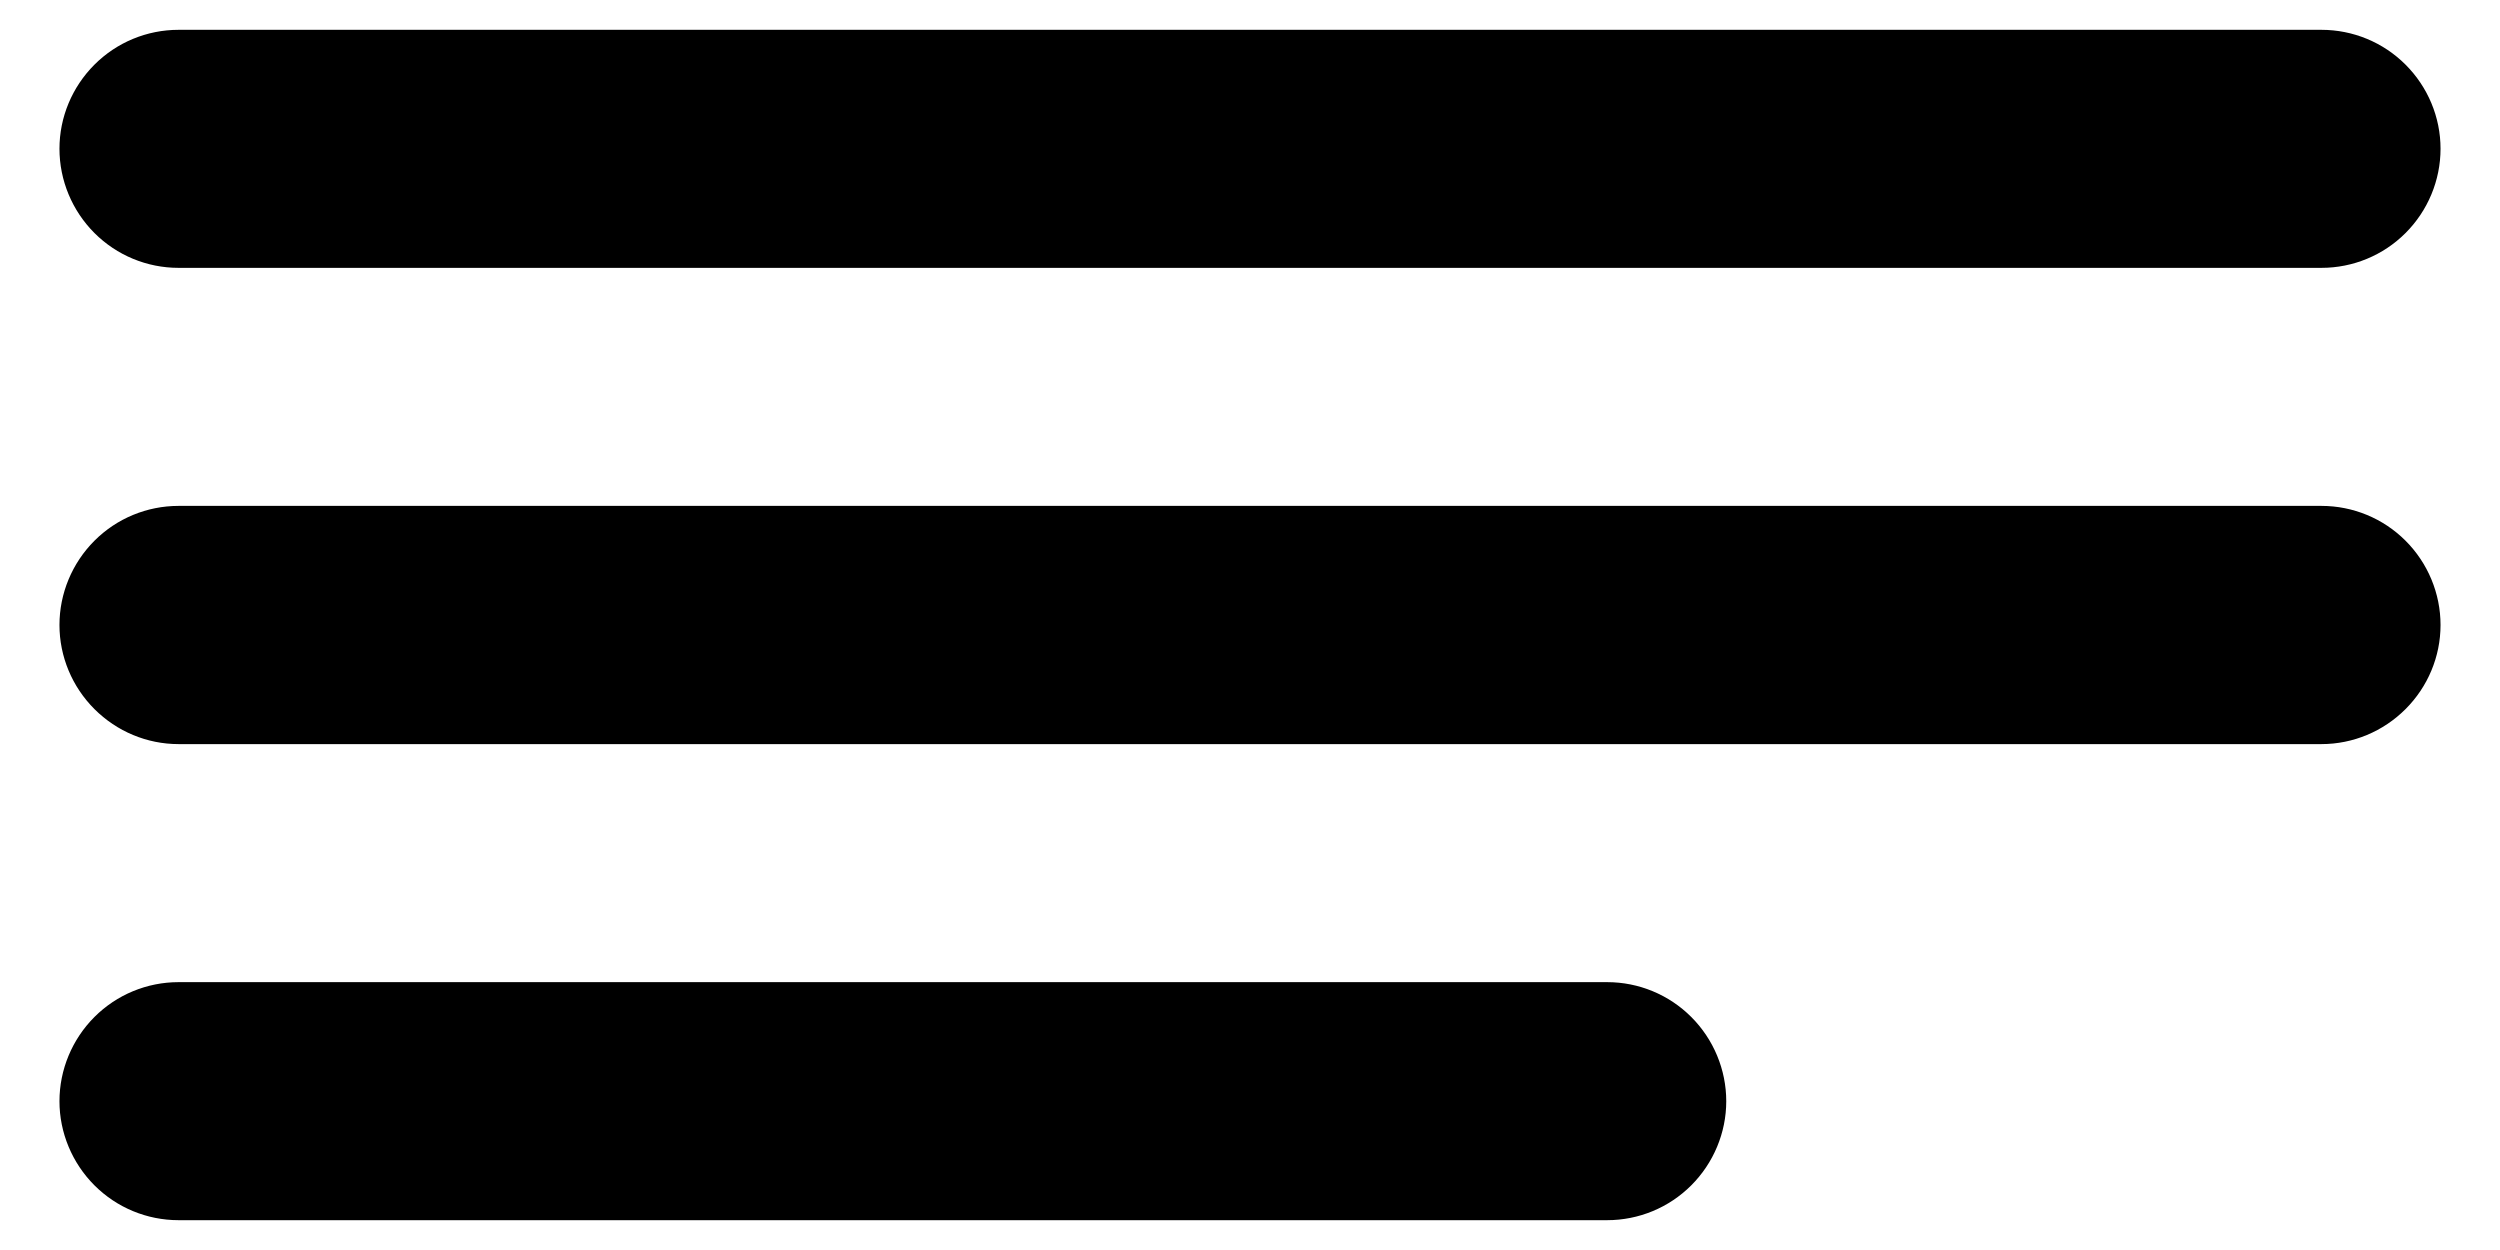
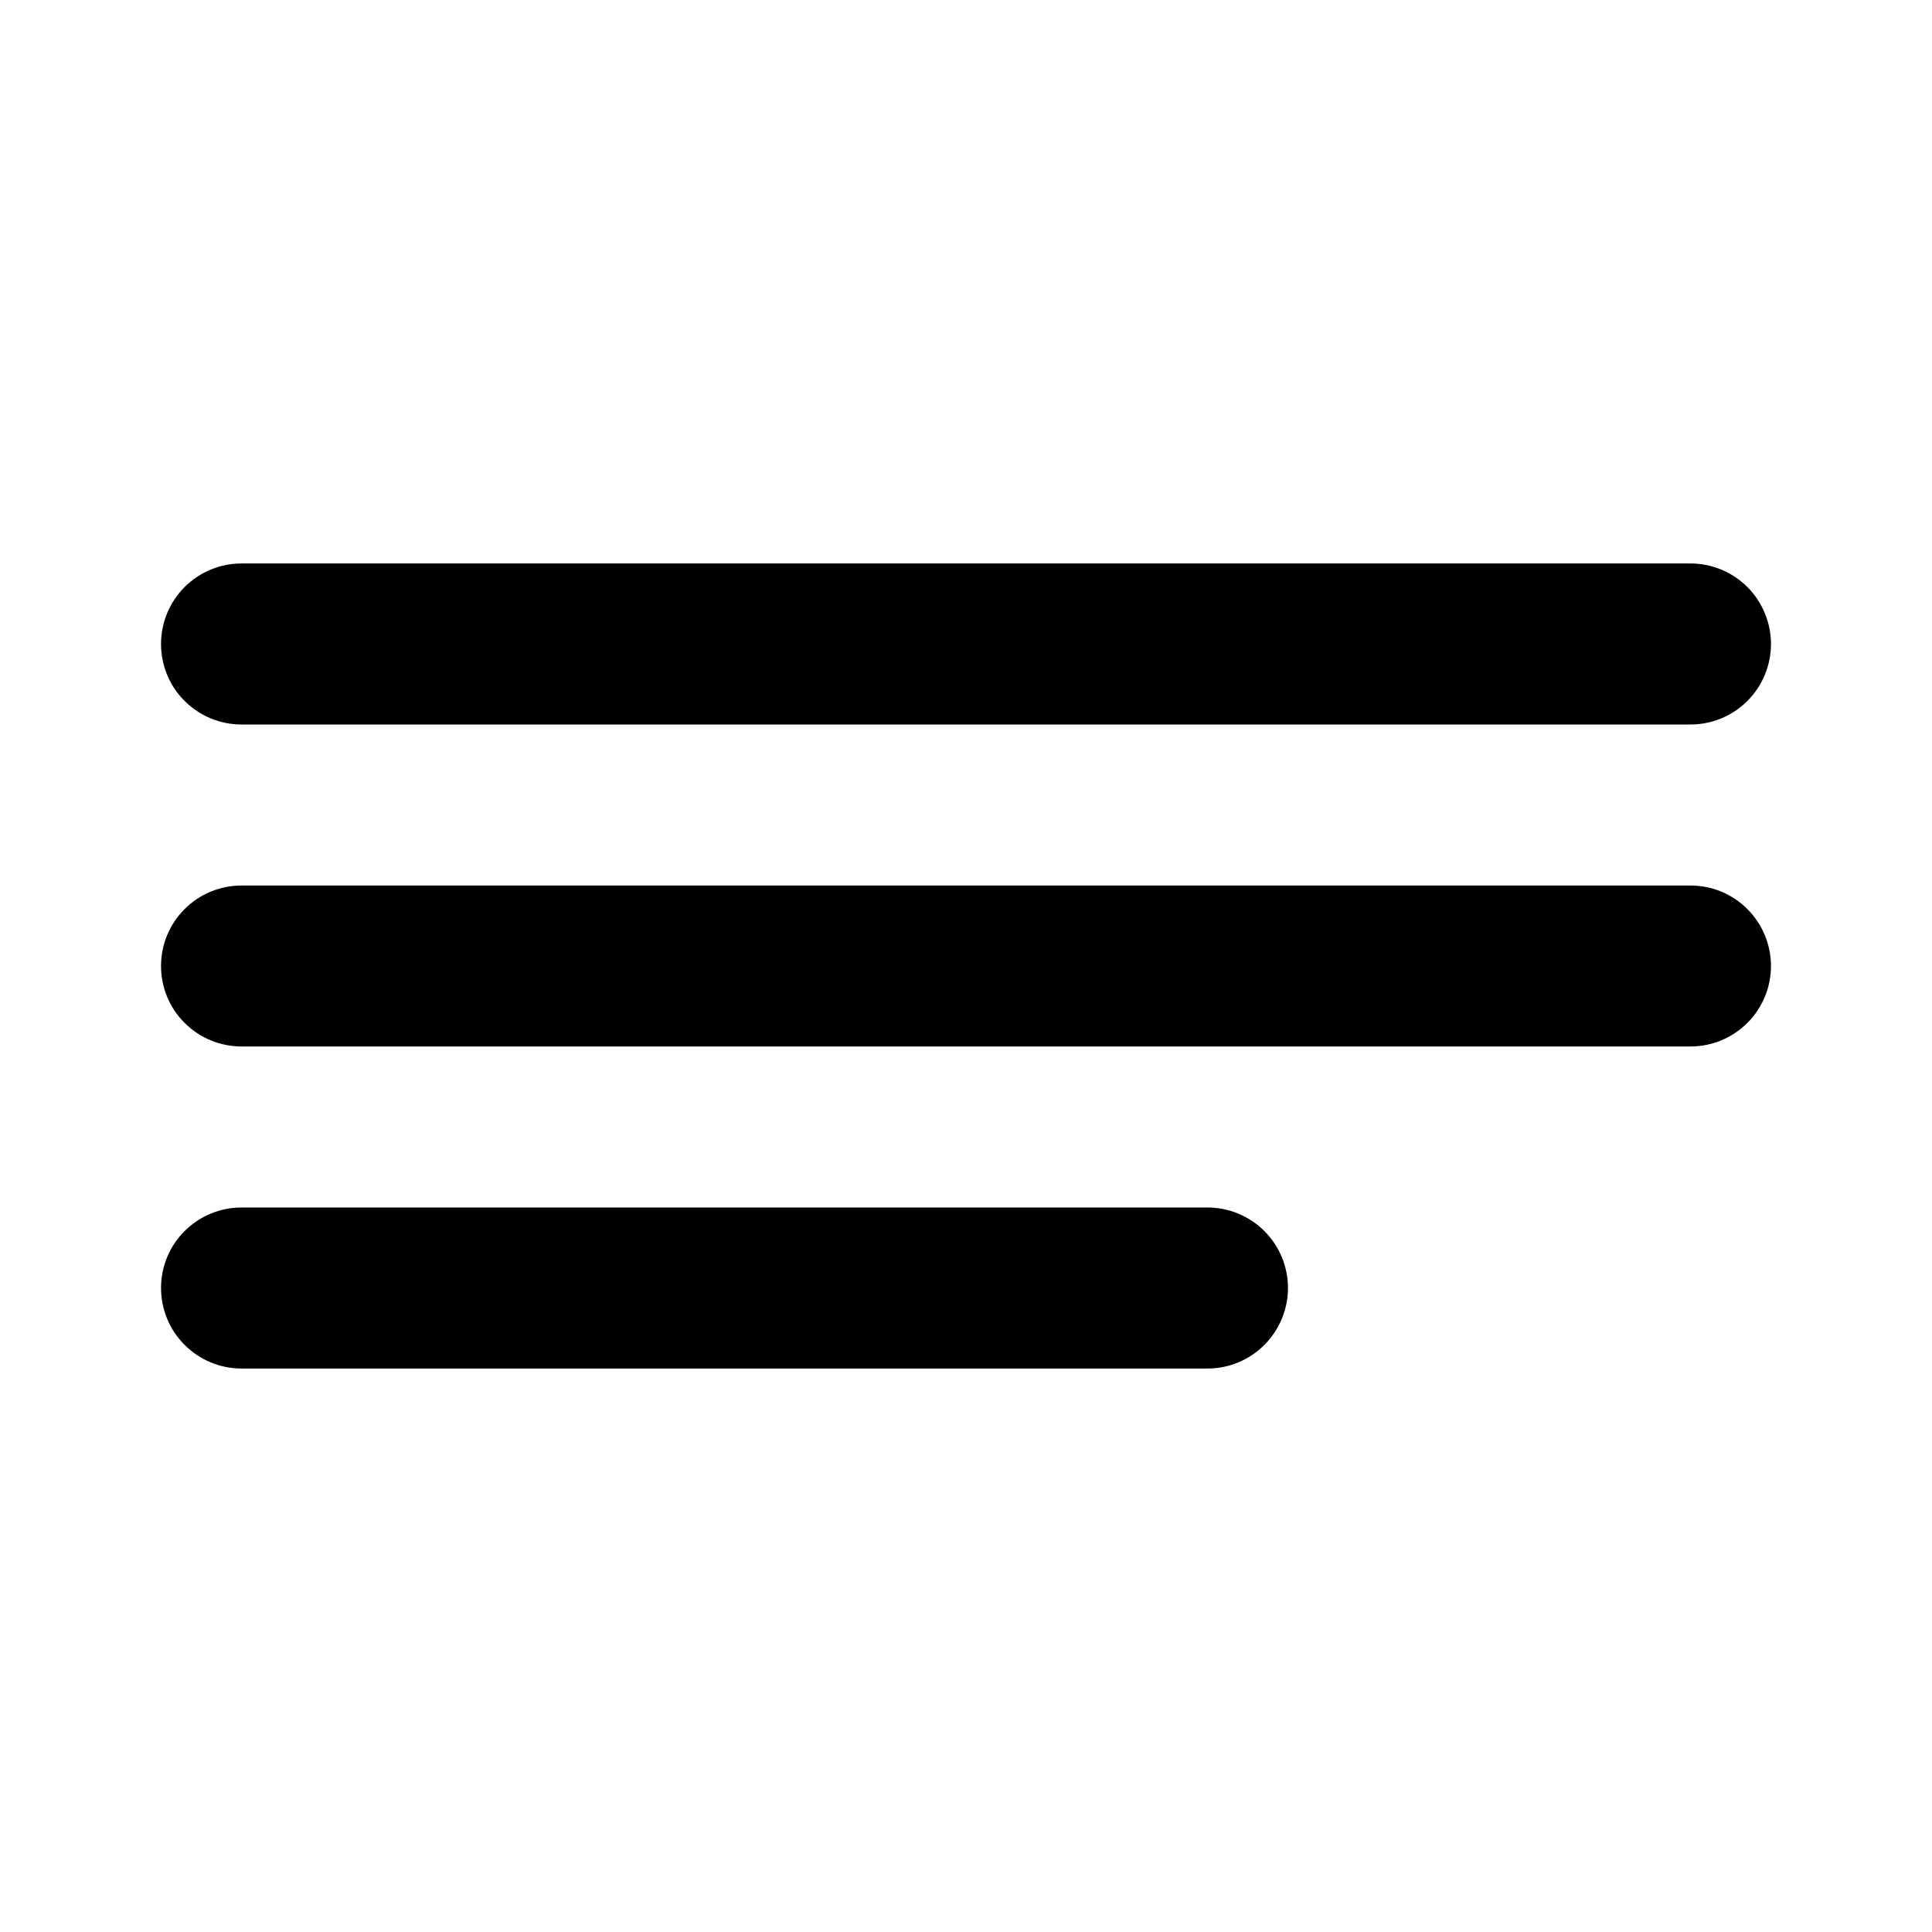
- <svg xmlns="http://www.w3.org/2000/svg" width="14" height="7" viewBox="0 0 14 7">
-   <path d="M0.333 0.833C0.333 0.656 0.404 0.487 0.529 0.362C0.654 0.237 0.823 0.167 1 0.167H13C13.177 0.167 13.346 0.237 13.471 0.362C13.596 0.487 13.667 0.656 13.667 0.833C13.667 1.01 13.596 1.18 13.471 1.305C13.346 1.43 13.177 1.5 13 1.5H1C0.823 1.5 0.654 1.43 0.529 1.305C0.404 1.18 0.333 1.01 0.333 0.833ZM0.333 3.5C0.333 3.323 0.404 3.153 0.529 3.028C0.654 2.903 0.823 2.833 1 2.833H13C13.177 2.833 13.346 2.903 13.471 3.028C13.596 3.153 13.667 3.323 13.667 3.5C13.667 3.677 13.596 3.846 13.471 3.971C13.346 4.096 13.177 4.167 13 4.167H1C0.823 4.167 0.654 4.096 0.529 3.971C0.404 3.846 0.333 3.677 0.333 3.5ZM1 5.5C0.823 5.5 0.654 5.57 0.529 5.695C0.404 5.82 0.333 5.99 0.333 6.167C0.333 6.343 0.404 6.513 0.529 6.638C0.654 6.763 0.823 6.833 1 6.833H9C9.177 6.833 9.346 6.763 9.471 6.638C9.596 6.513 9.667 6.343 9.667 6.167C9.667 5.99 9.596 5.82 9.471 5.695C9.346 5.57 9.177 5.5 9 5.5H1Z" />
+ <svg xmlns="http://www.w3.org/2000/svg" viewBox="0 0 20 20">
+   <path d="M1.667 6.667C1.667 6.446 1.754 6.234 1.911 6.077C2.067 5.921 2.279 5.833 2.5 5.833H17.5C17.721 5.833 17.933 5.921 18.089 6.077C18.245 6.234 18.333 6.446 18.333 6.667C18.333 6.888 18.245 7.1 18.089 7.256C17.933 7.412 17.721 7.5 17.5 7.5H2.5C2.279 7.5 2.067 7.412 1.911 7.256C1.754 7.1 1.667 6.888 1.667 6.667ZM1.667 10C1.667 9.779 1.754 9.567 1.911 9.411C2.067 9.254 2.279 9.167 2.5 9.167H17.5C17.721 9.167 17.933 9.254 18.089 9.411C18.245 9.567 18.333 9.779 18.333 10C18.333 10.221 18.245 10.433 18.089 10.589C17.933 10.745 17.721 10.833 17.5 10.833H2.5C2.279 10.833 2.067 10.745 1.911 10.589C1.754 10.433 1.667 10.221 1.667 10ZM2.5 12.5C2.279 12.5 2.067 12.588 1.911 12.744C1.754 12.9 1.667 13.112 1.667 13.333C1.667 13.554 1.754 13.766 1.911 13.922C2.067 14.079 2.279 14.167 2.5 14.167H12.5C12.721 14.167 12.933 14.079 13.089 13.922C13.245 13.766 13.333 13.554 13.333 13.333C13.333 13.112 13.245 12.9 13.089 12.744C12.933 12.588 12.721 12.5 12.5 12.5H2.5Z" />
</svg>
